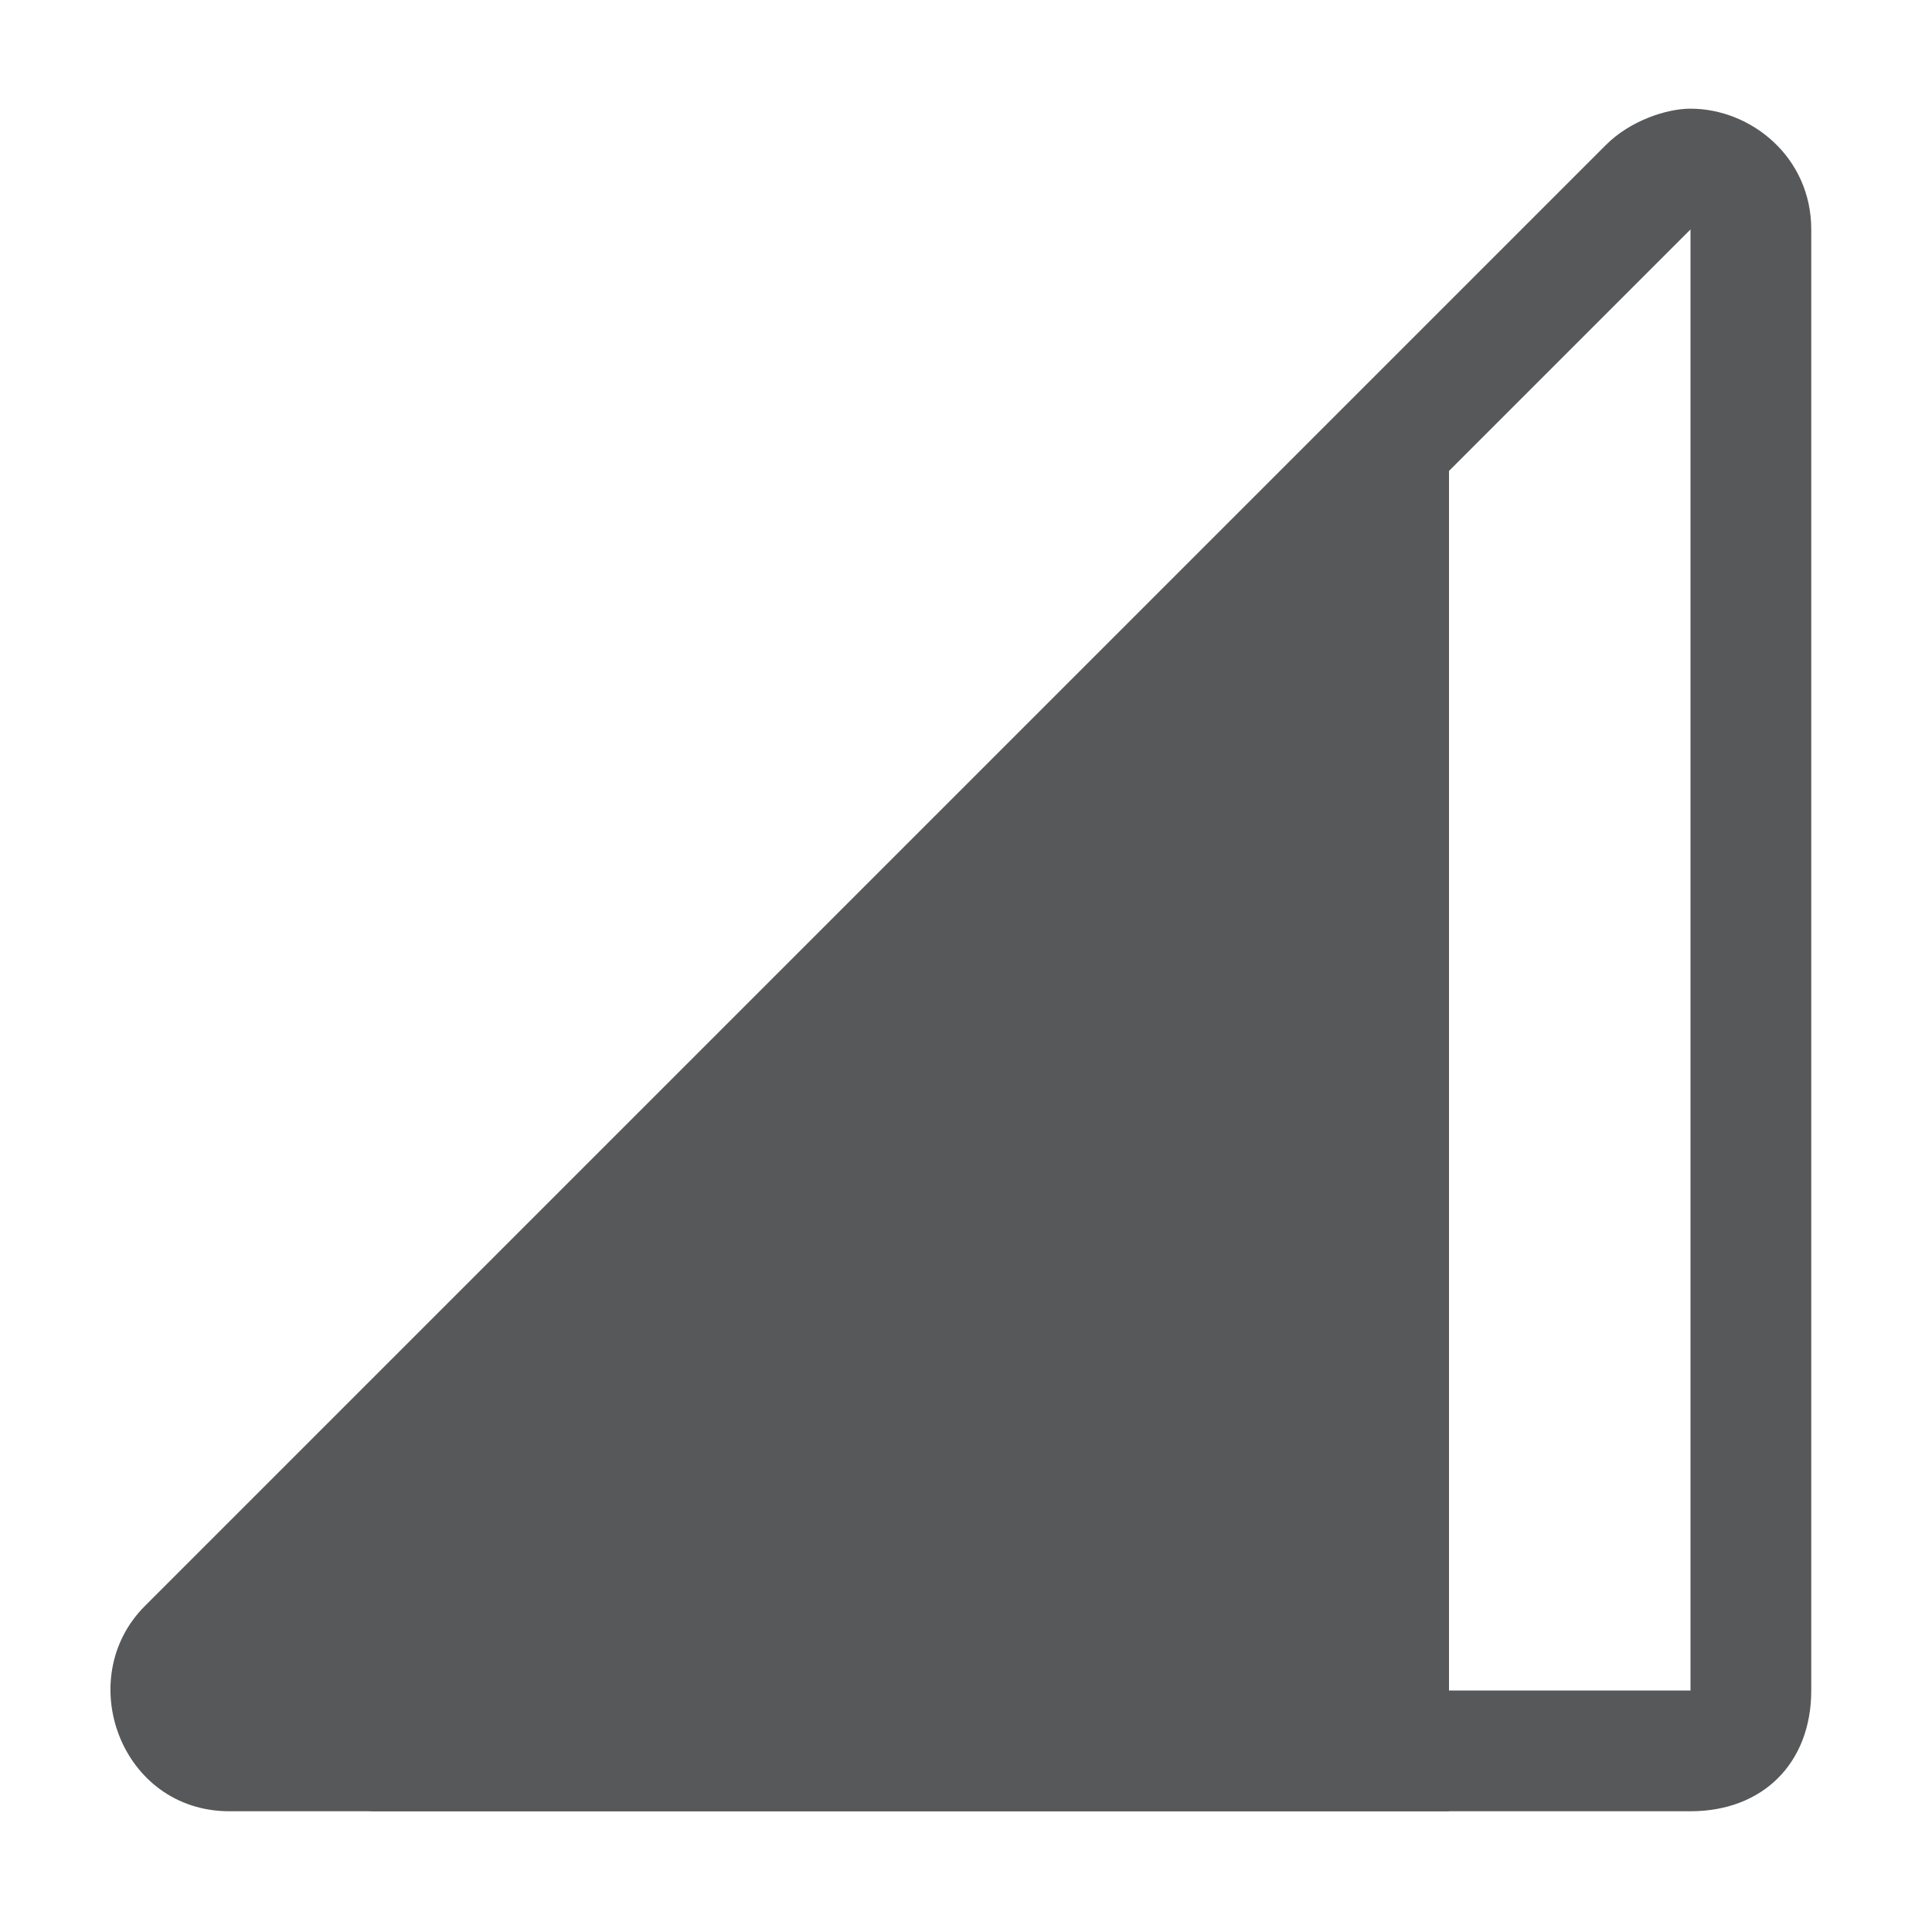
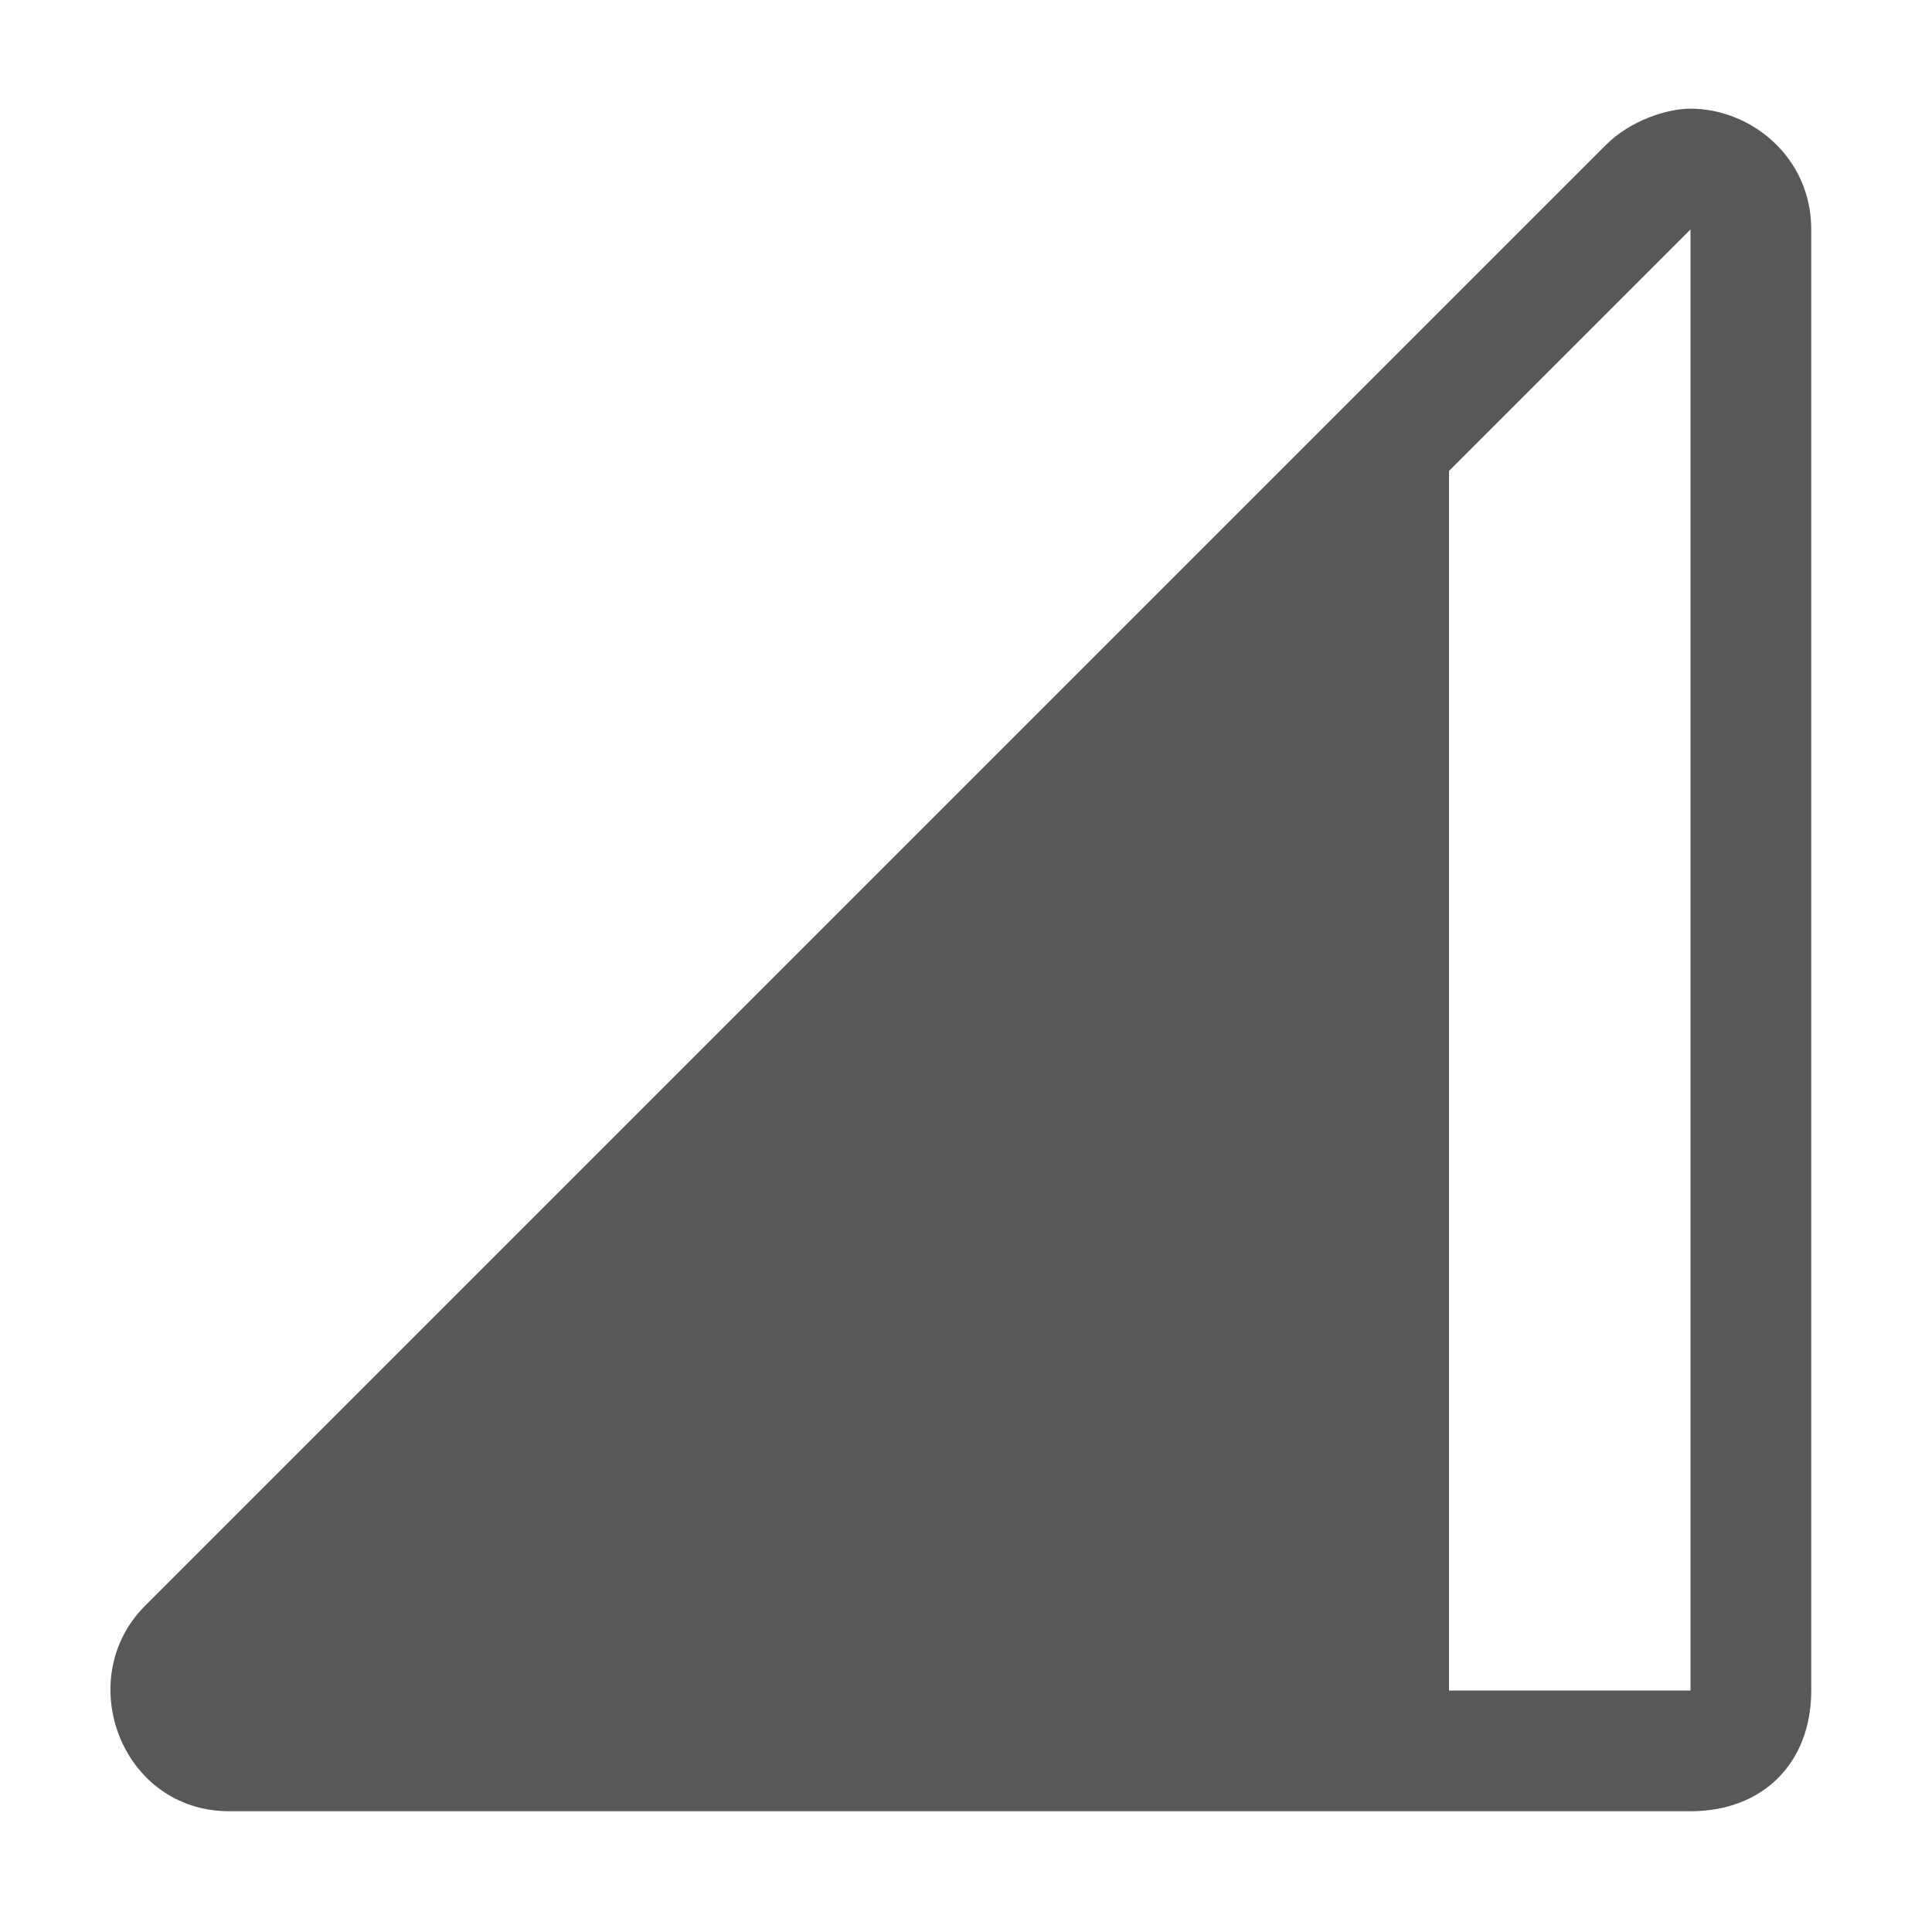
- <svg xmlns="http://www.w3.org/2000/svg" version="1.1" x="0px" y="0px" viewBox="0 0 16 16" style="enable-background:new 0 0 16 16;" xml:space="preserve">
+ <svg xmlns="http://www.w3.org/2000/svg" version="1.1" id="图层_1" x="0px" y="0px" viewBox="0 0 16 16" style="enable-background:new 0 0 16 16;" xml:space="preserve">
  <style type="text/css">
- 	.st0{opacity:0.75;}
- 	.st1{fill:#1F2022;}
+ 	.st0{opacity:0.75;fill:#1F2022;}
</style>
-   <g id="图层_2_1_" class="st0">
-     <path class="st1" d="M12,3L1.4,13.6C1,14,2.7,15,3.1,15H12V3z" />
-     <g>
-       <path class="st1" d="M14,1.9L14,1.9L14,1.9 M14,1.9V14H1.9L14,1.9 M14,0.9c-0.2,0-0.5,0.1-0.7,0.3L1.2,13.3C0.6,13.9,1,15,1.9,15    H14c0.6,0,1-0.4,1-1V1.9C15,1.3,14.5,0.9,14,0.9L14,0.9z" />
-     </g>
-   </g>
-   <g id="图层_3">
- </g>
+   <path class="st0" d="M14,0.9c-0.2,0-0.5,0.1-0.7,0.3L1.2,13.3C0.6,13.9,1,15,1.9,15h1.2H12h2c0.6,0,1-0.4,1-1V1.9  C15,1.3,14.5,0.9,14,0.9z M14,14h-2V3.9l2-2V14z" />
</svg>
